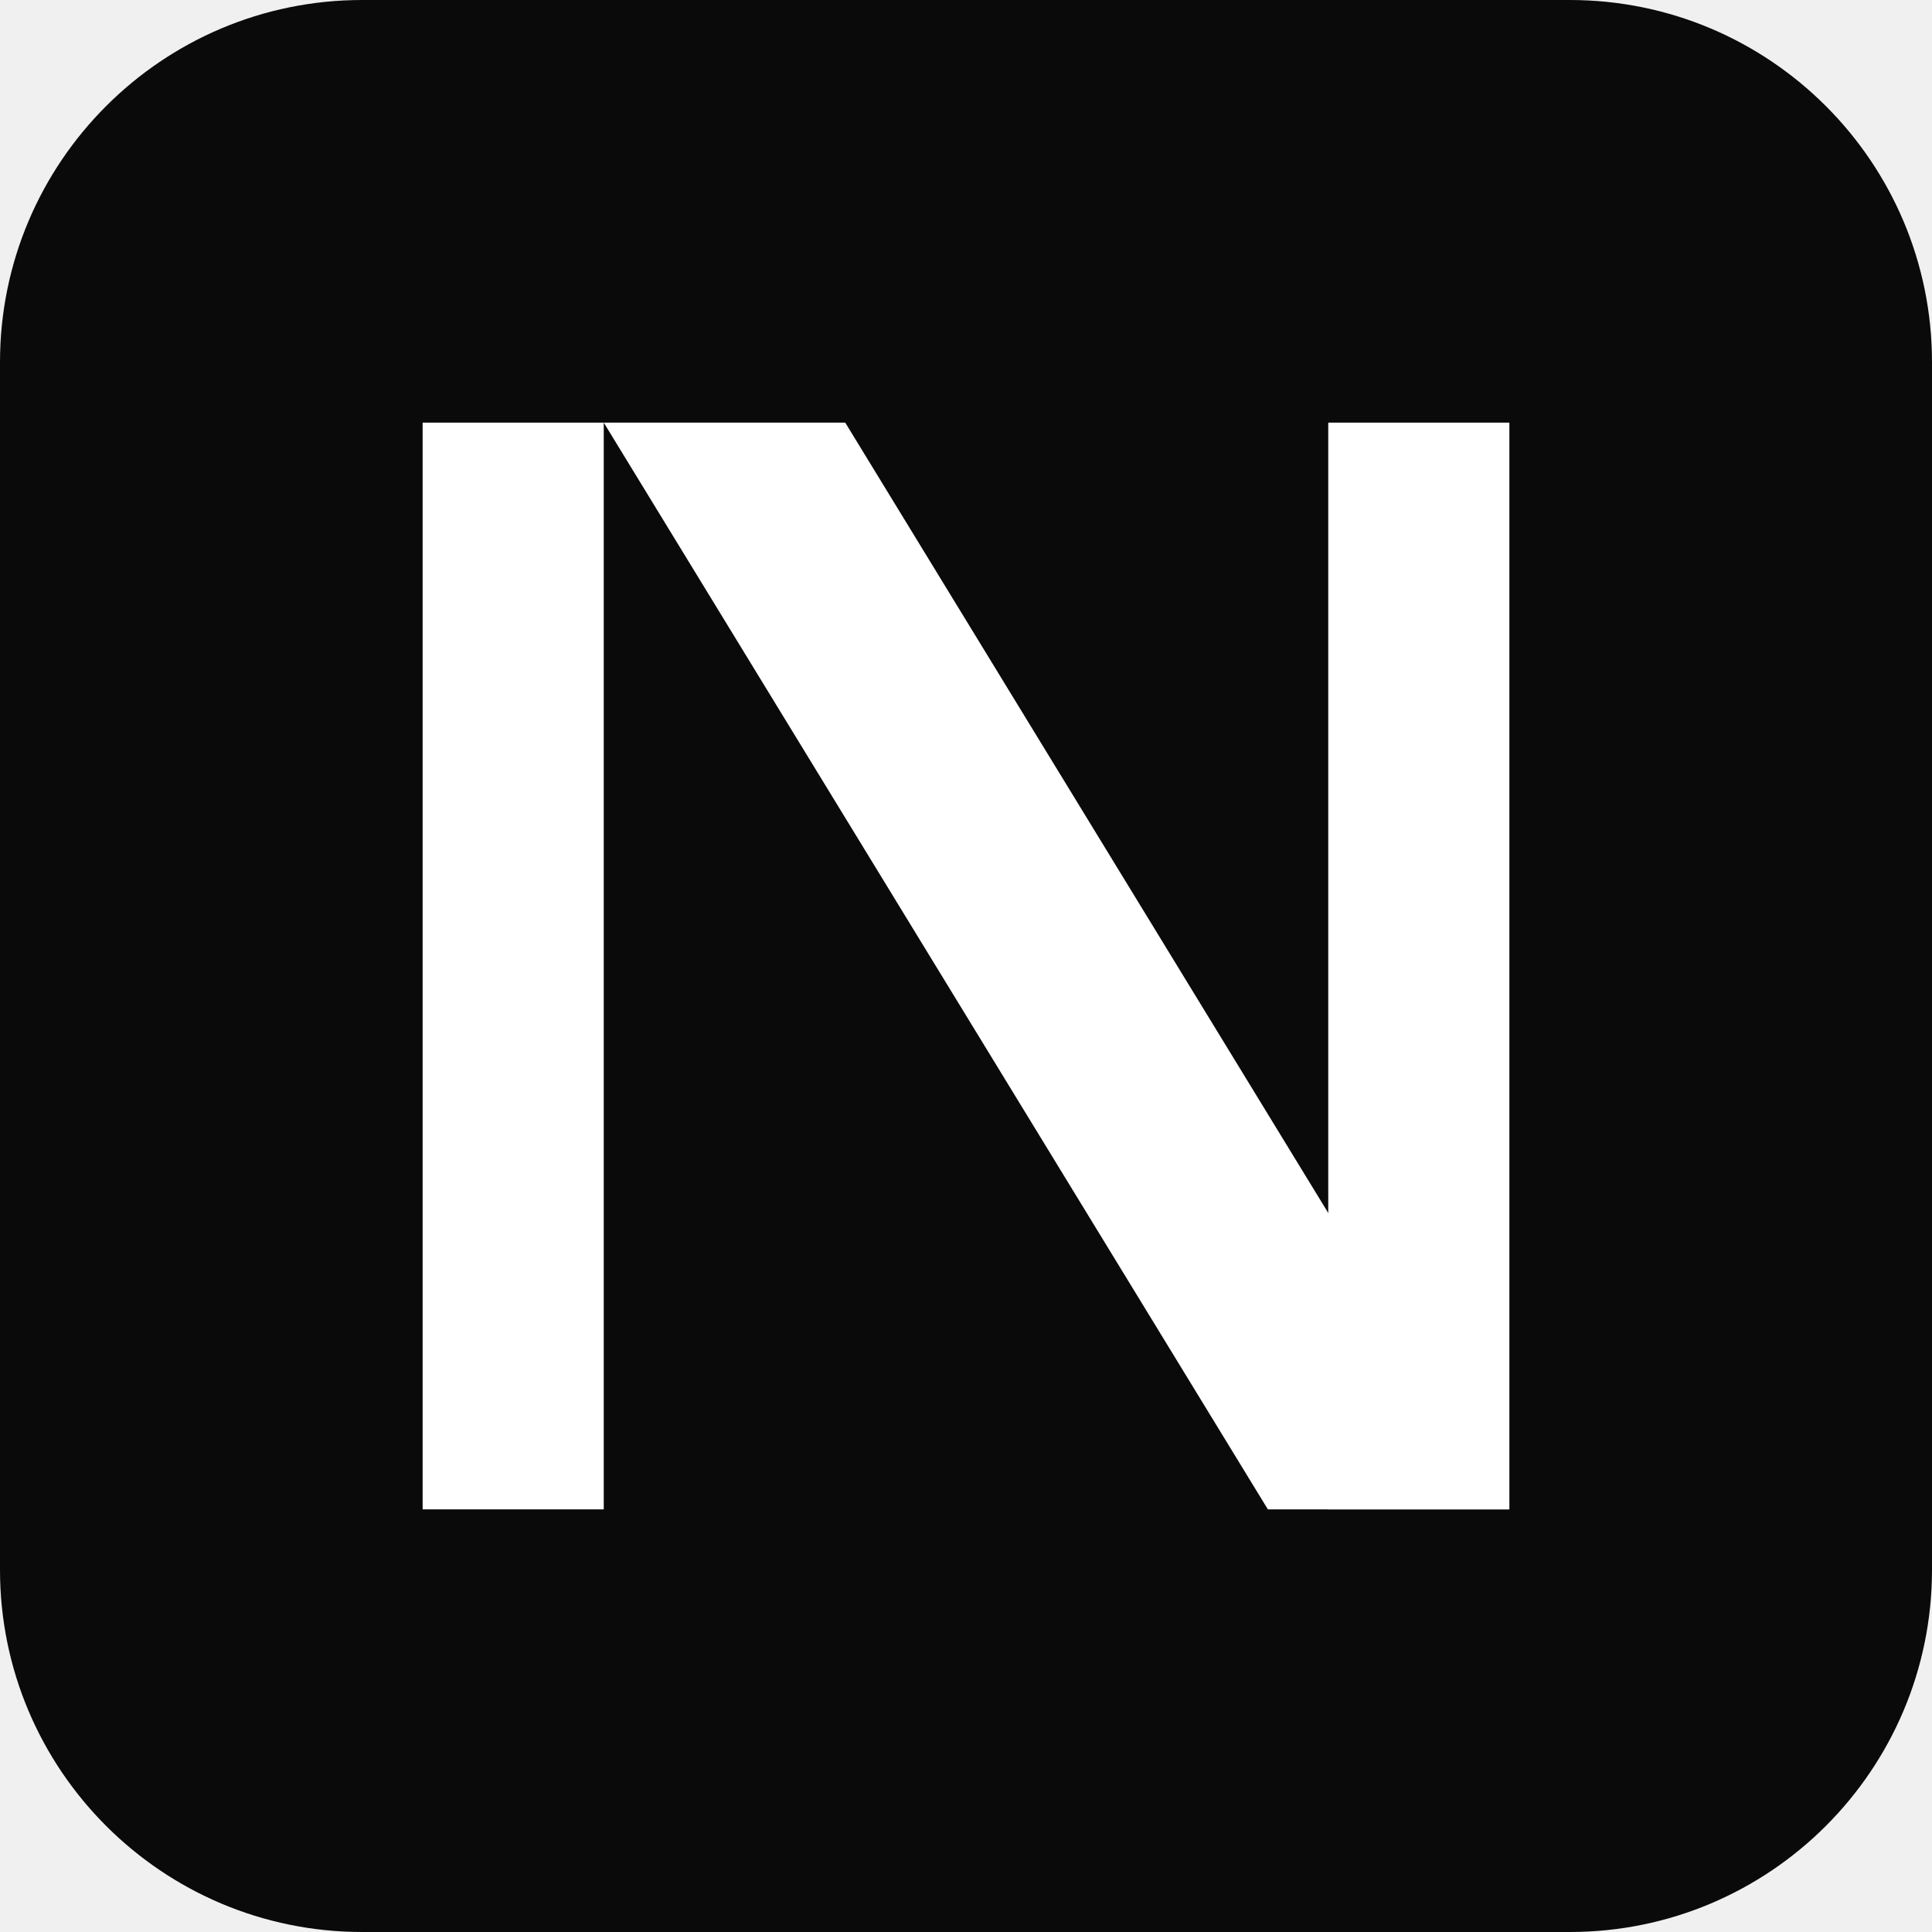
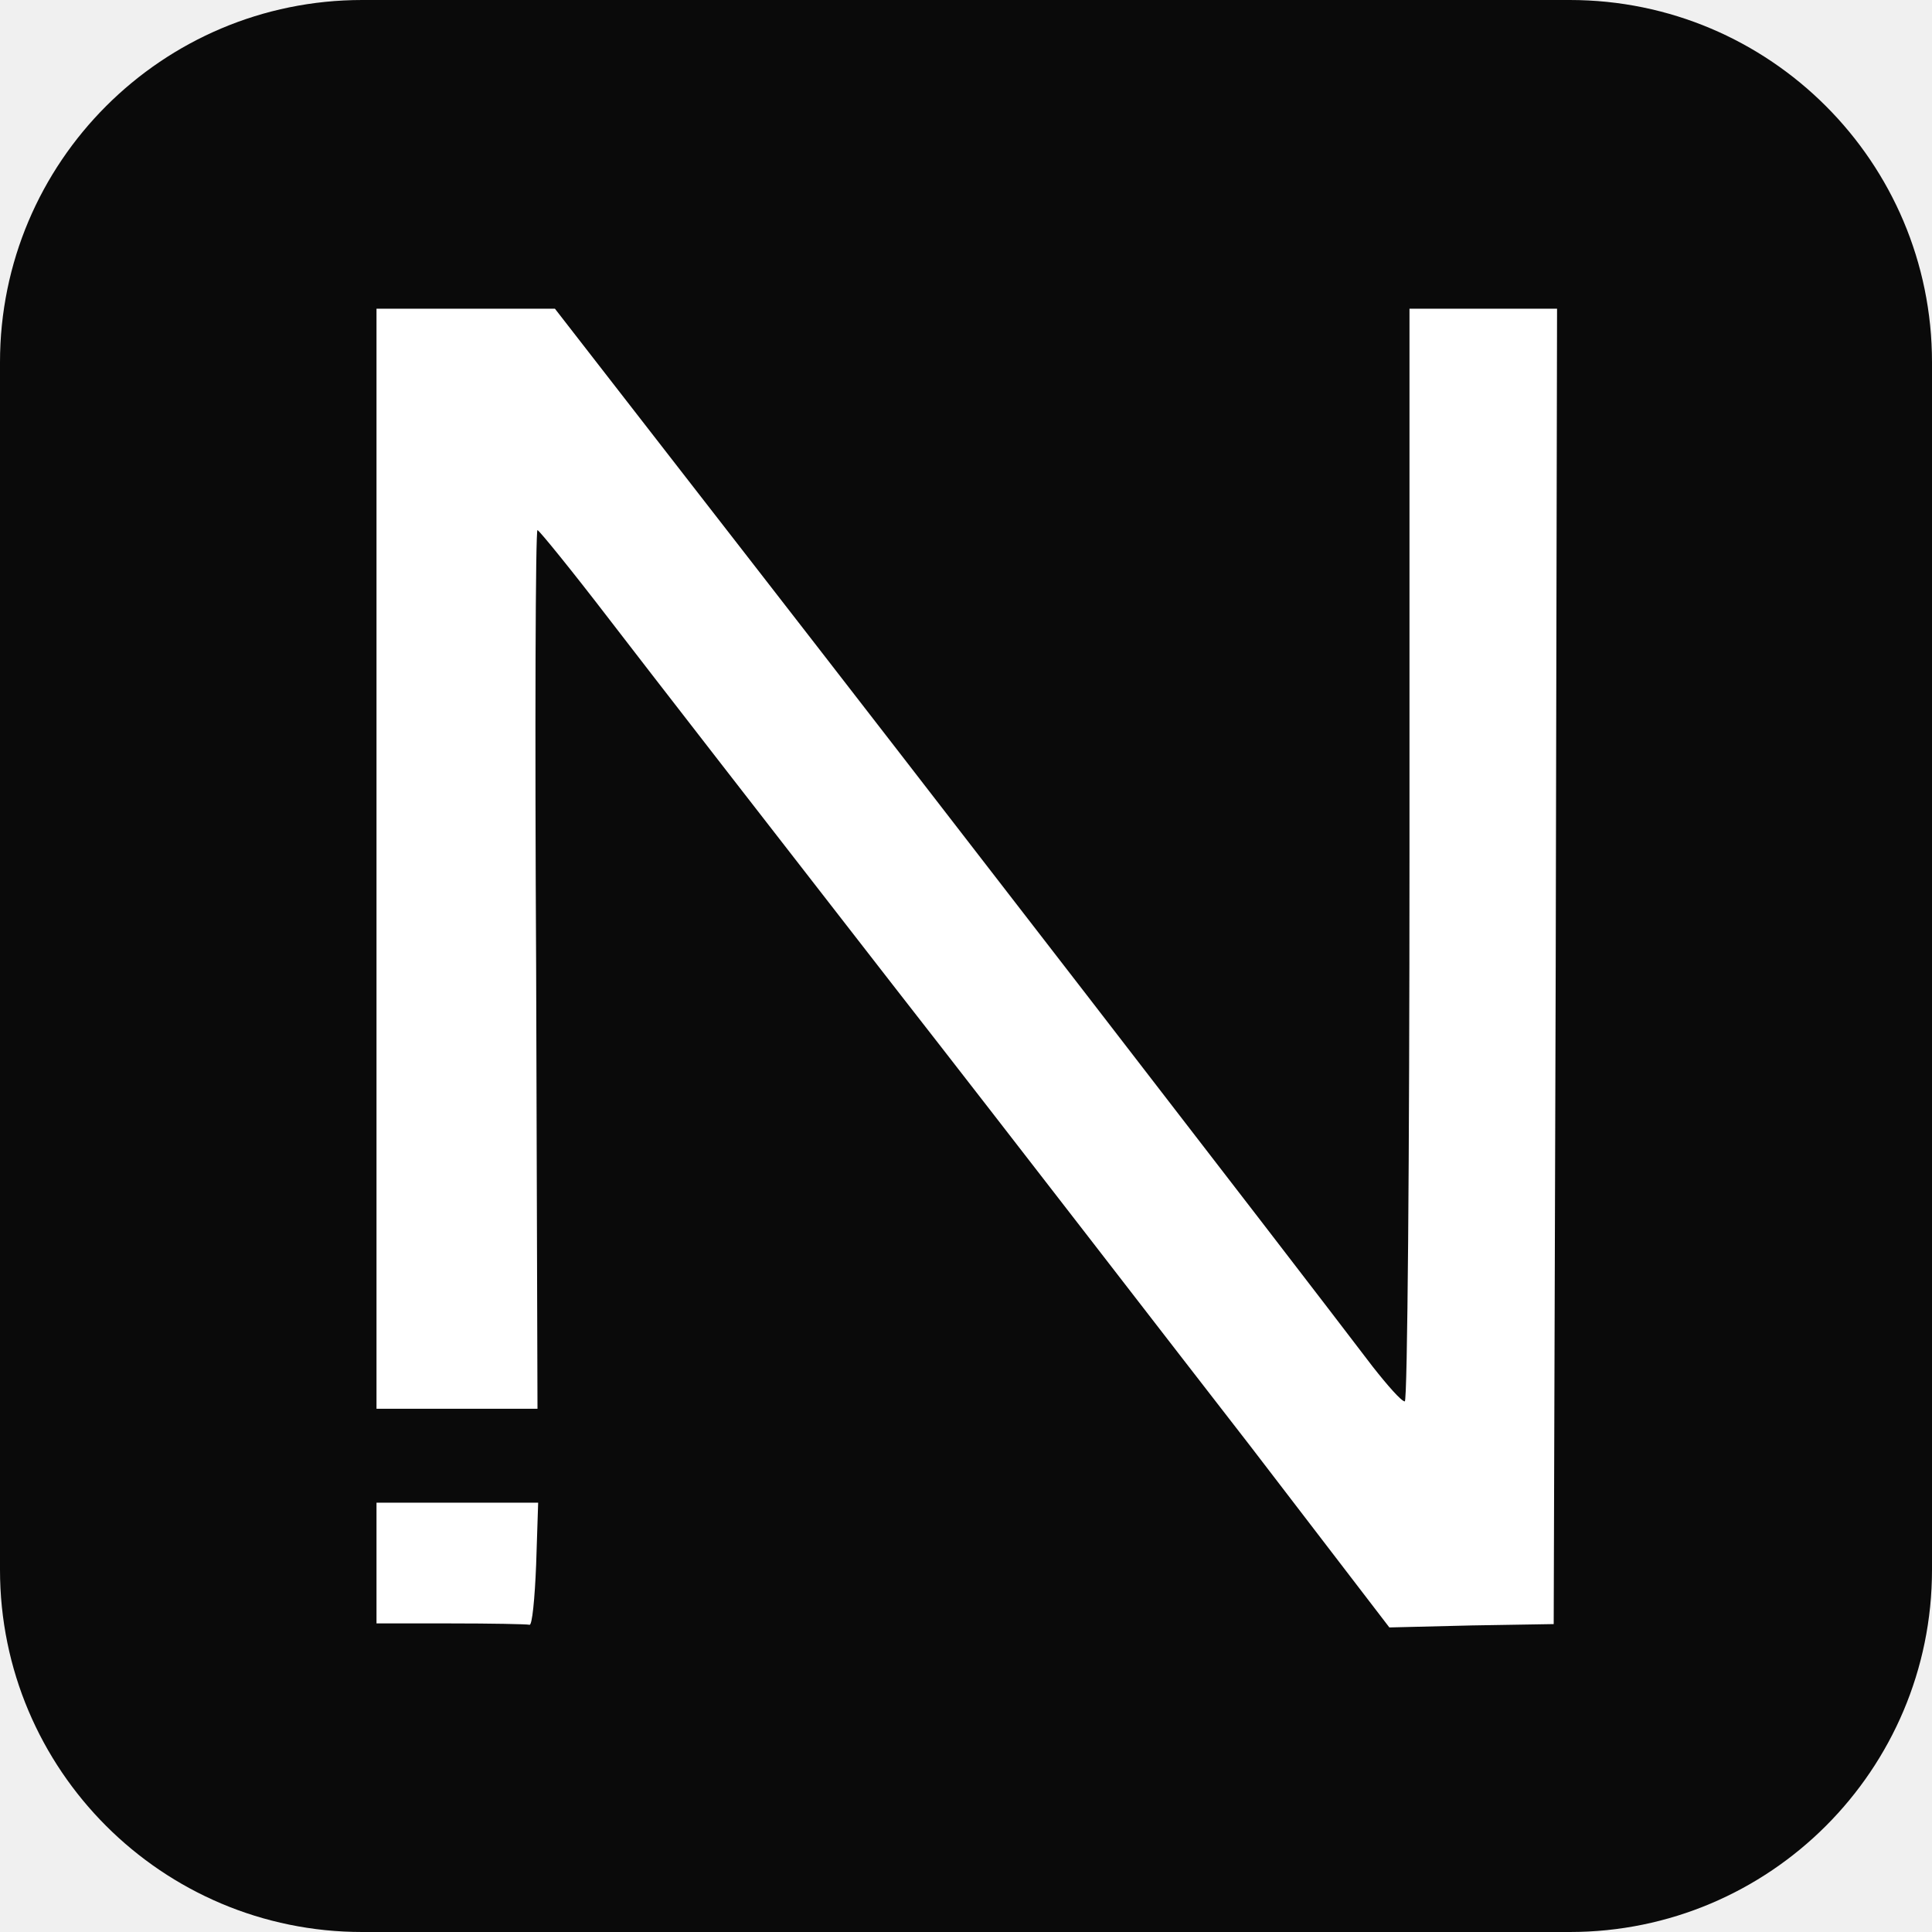
<svg xmlns="http://www.w3.org/2000/svg" viewBox="0 0 64 64">
  <rect width="64" height="64" rx="12" fill="#0a0a0a" />
-   <g fill="#ffffff">
-     <rect x="14" y="14" width="6" height="36" />
-     <rect x="44" y="14" width="6" height="36" />
-     <polygon points="20,14 28,14 50,50 42,50" />
+   <g transform="translate(12.25, 54) scale(0.02222, -0.02222)" fill="#ffffff">
+     <path d="M10 1150 l0 -820 120 0 120 0 -2 655 c-2 360 -1 655 2 655 3 -1 51 -60 107 -133 56 -73 247 -319 425 -548 178 -228 416 -537 531 -685 l207 -270 123 3 122 2 3 981 2 980 -110 0 -110 0 0 -815 c0 -448 -3 -815 -7 -814 -5 0 -26 24 -48 52 -127 167 -690 896 -934 1210 l-285 367 -133 0 -133 0 0 -820z M10 100 l0 -90 110 0 c61 0 113 -1 118 -2 4 -2 8 39 10 90 l3 92 -121 0 -120 0 0 -90z" />
  </g>
</svg>
